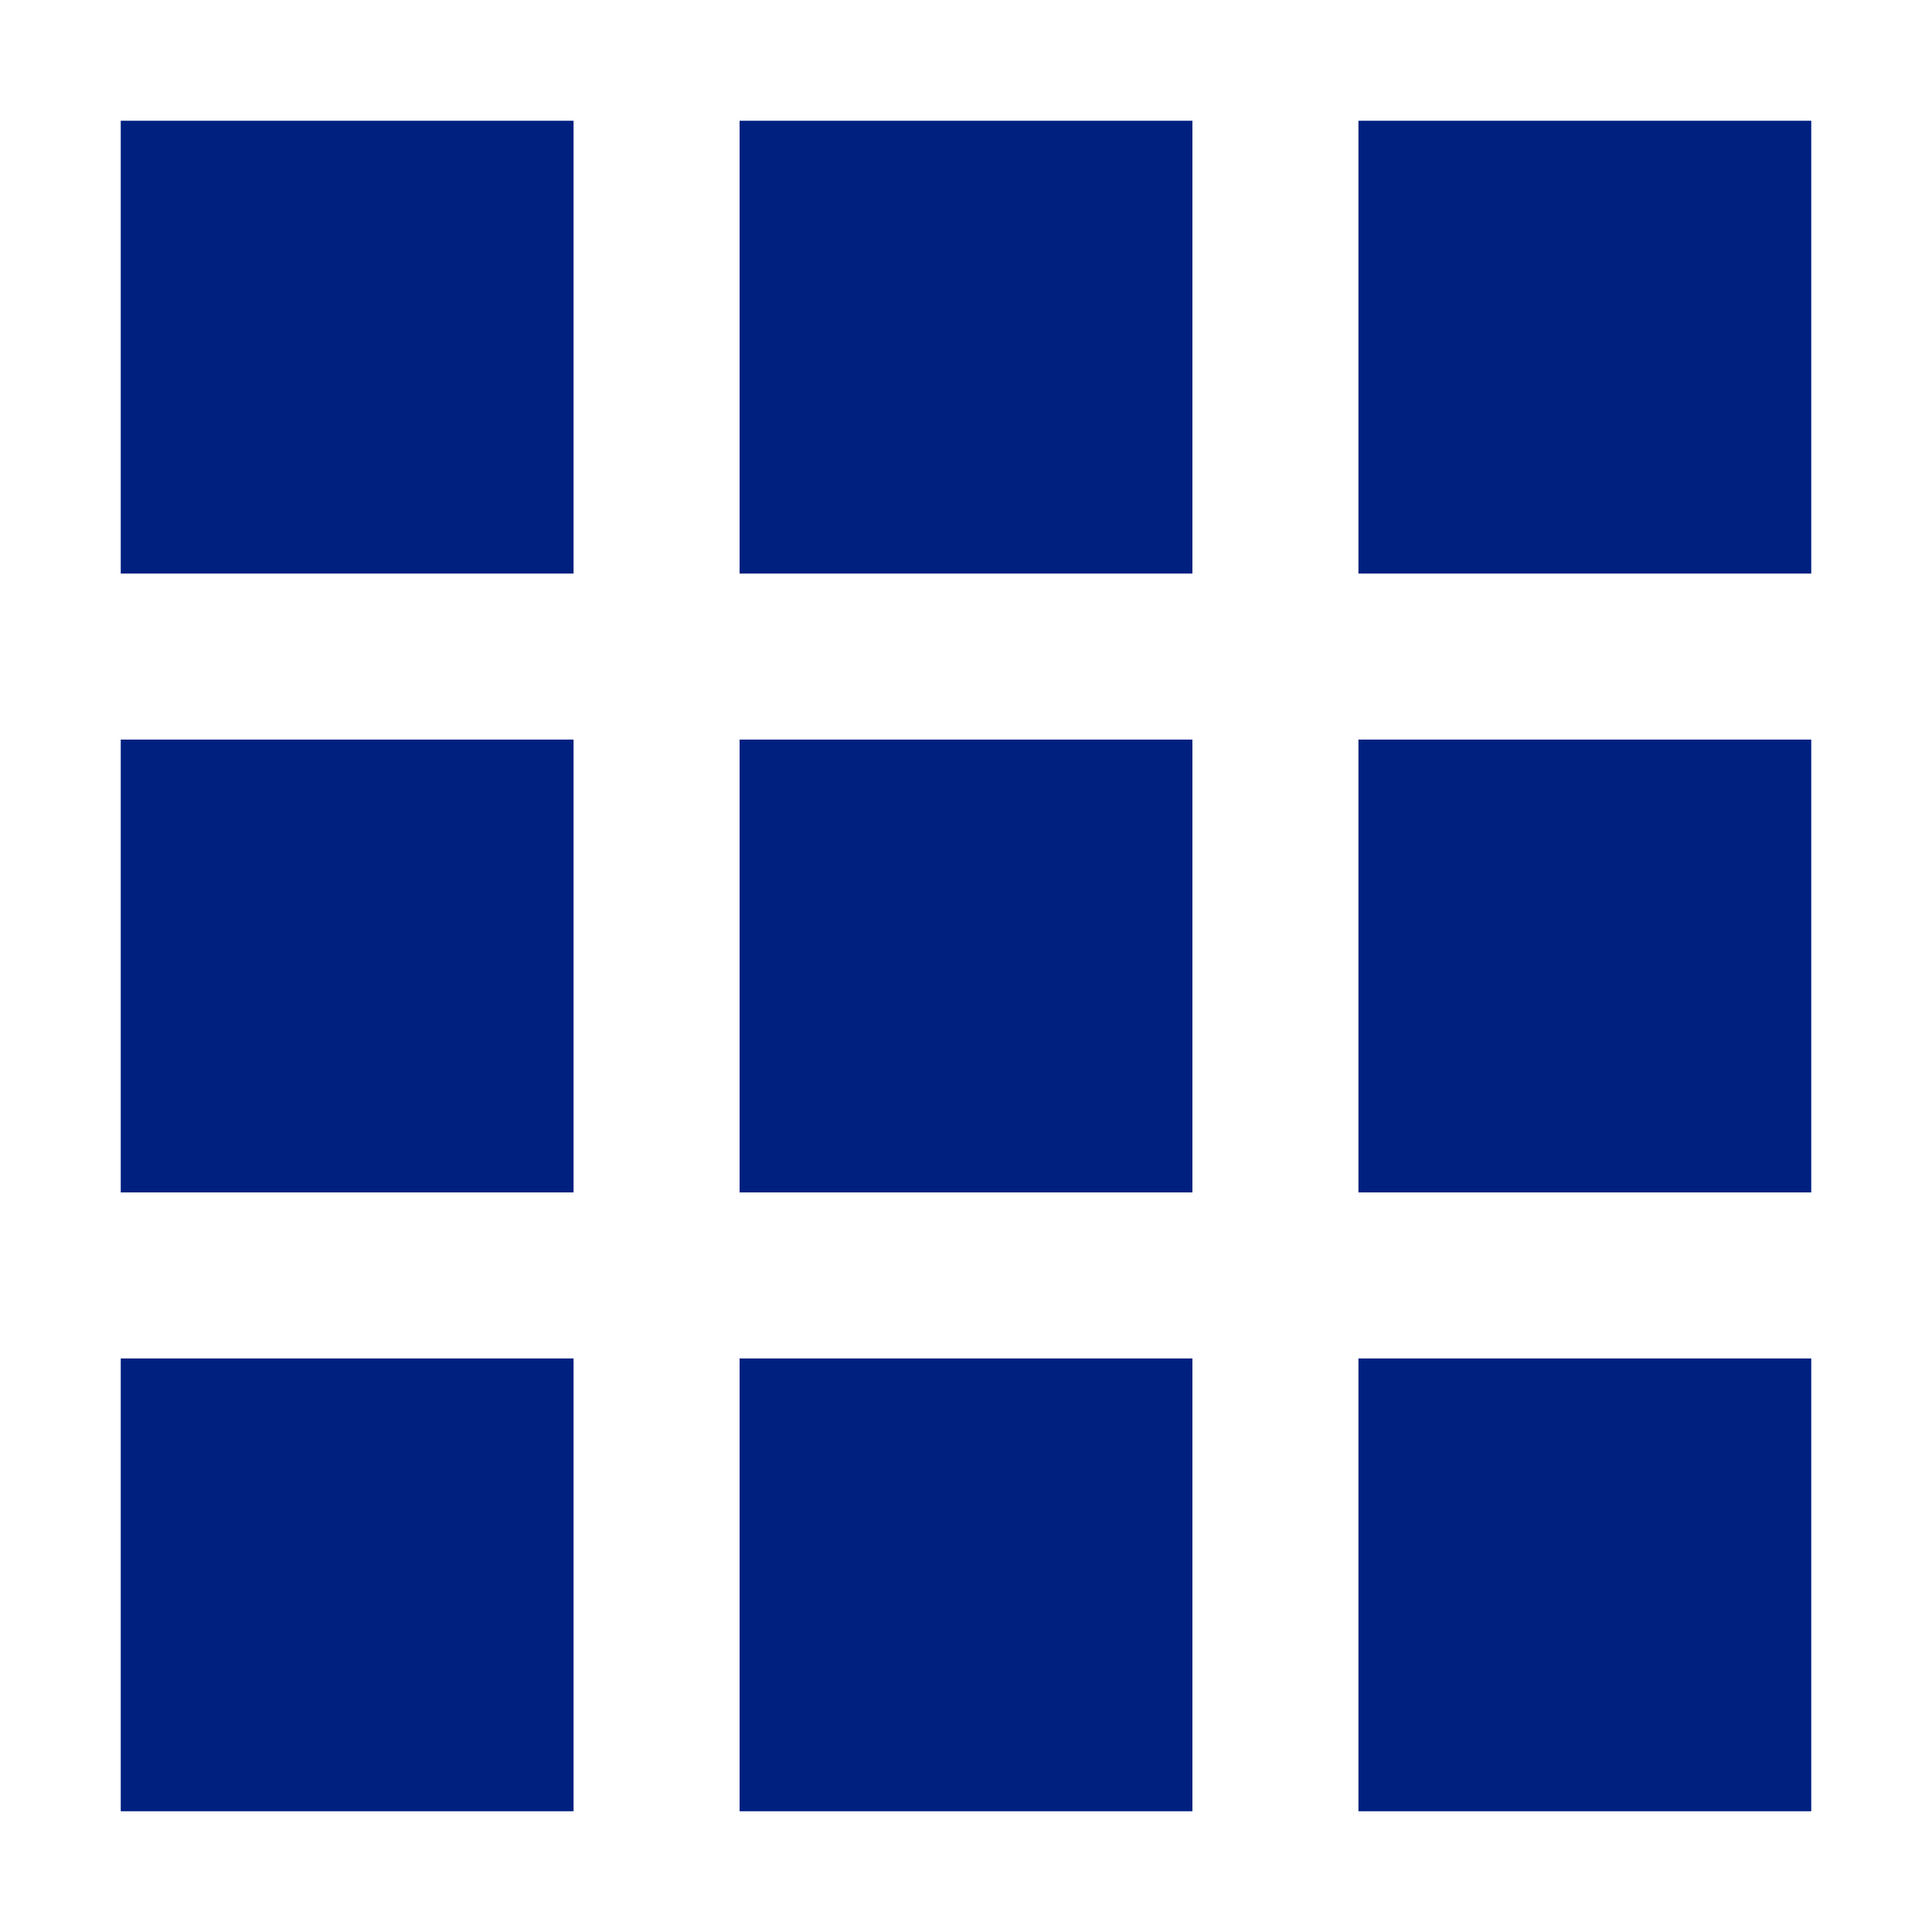
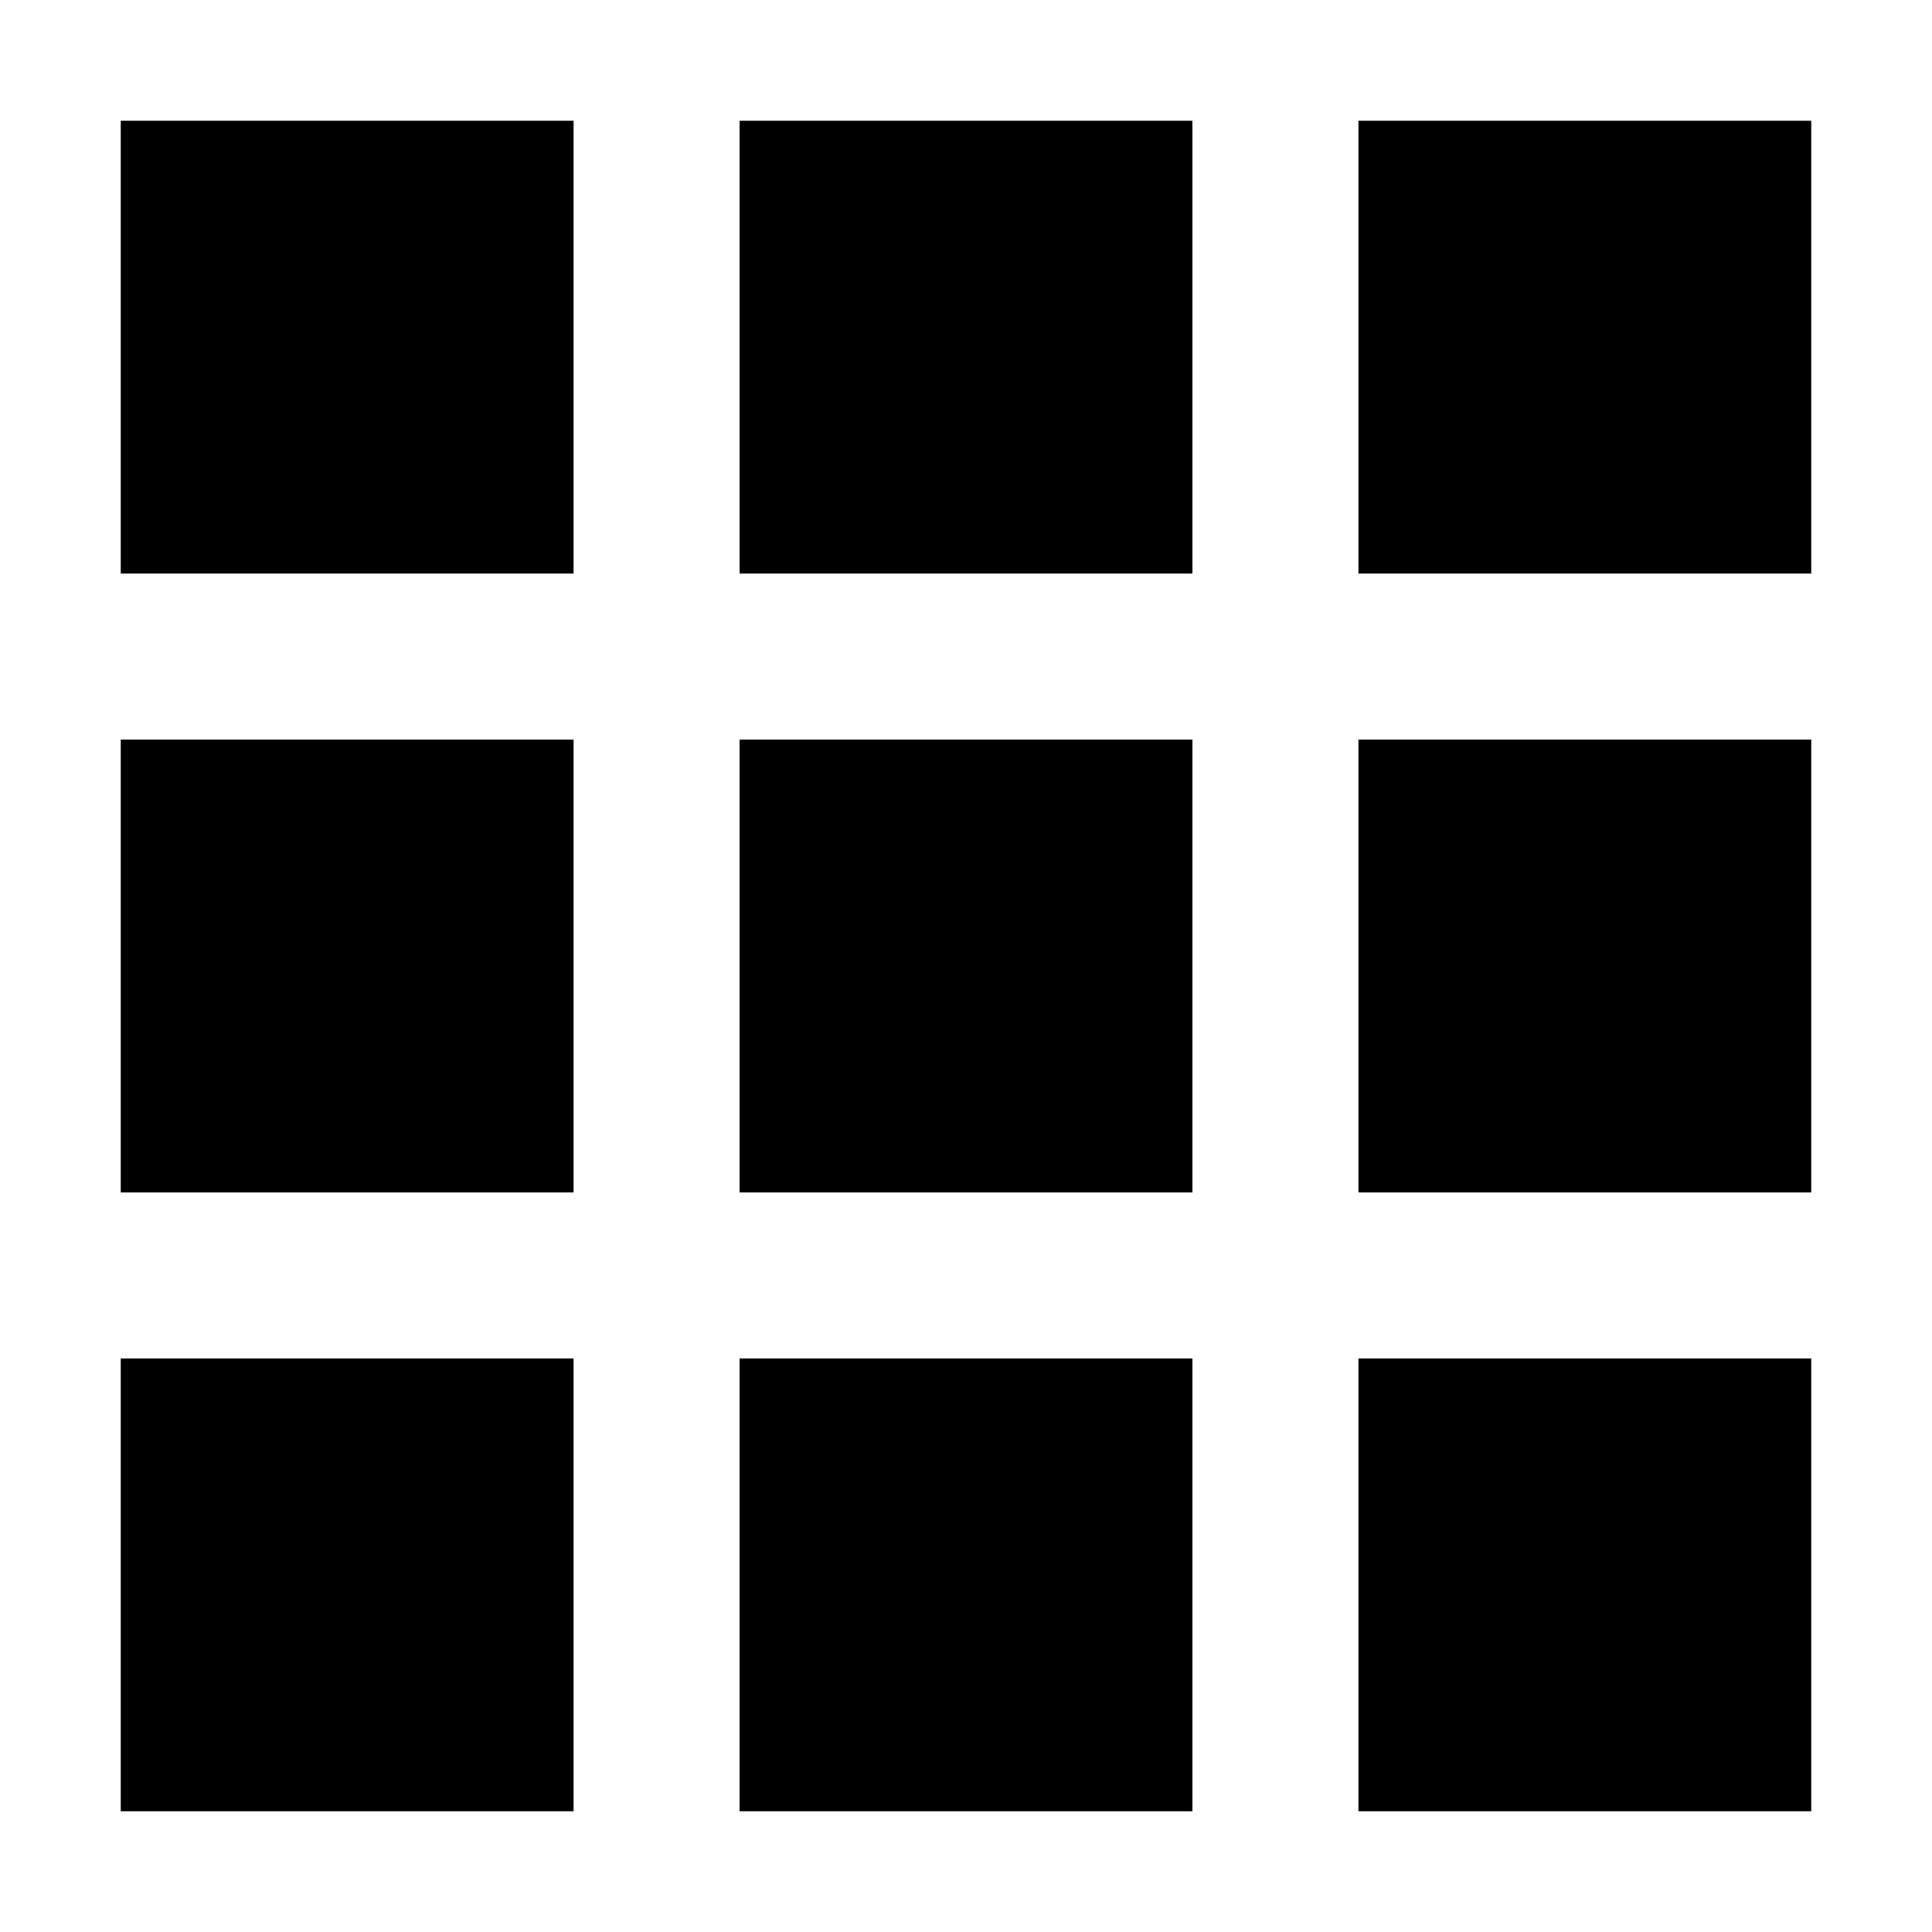
- <svg xmlns="http://www.w3.org/2000/svg" height="512" viewBox="0 0 512 512" width="512" fill="hsl(225, 100%, 25%)">
+ <svg xmlns="http://www.w3.org/2000/svg" height="512" viewBox="0 0 512 512" width="512">
  <path d="m32 32h120v120h-120z" />
  <path d="m196 32h120v120h-120z" />
  <path d="m360 32h120v120h-120z" />
  <path d="m32 196h120v120h-120z" />
  <path d="m196 196h120v120h-120z" />
  <path d="m360 196h120v120h-120z" />
  <path d="m32 360h120v120h-120z" />
  <path d="m196 360h120v120h-120z" />
  <path d="m360 360h120v120h-120z" />
</svg>
